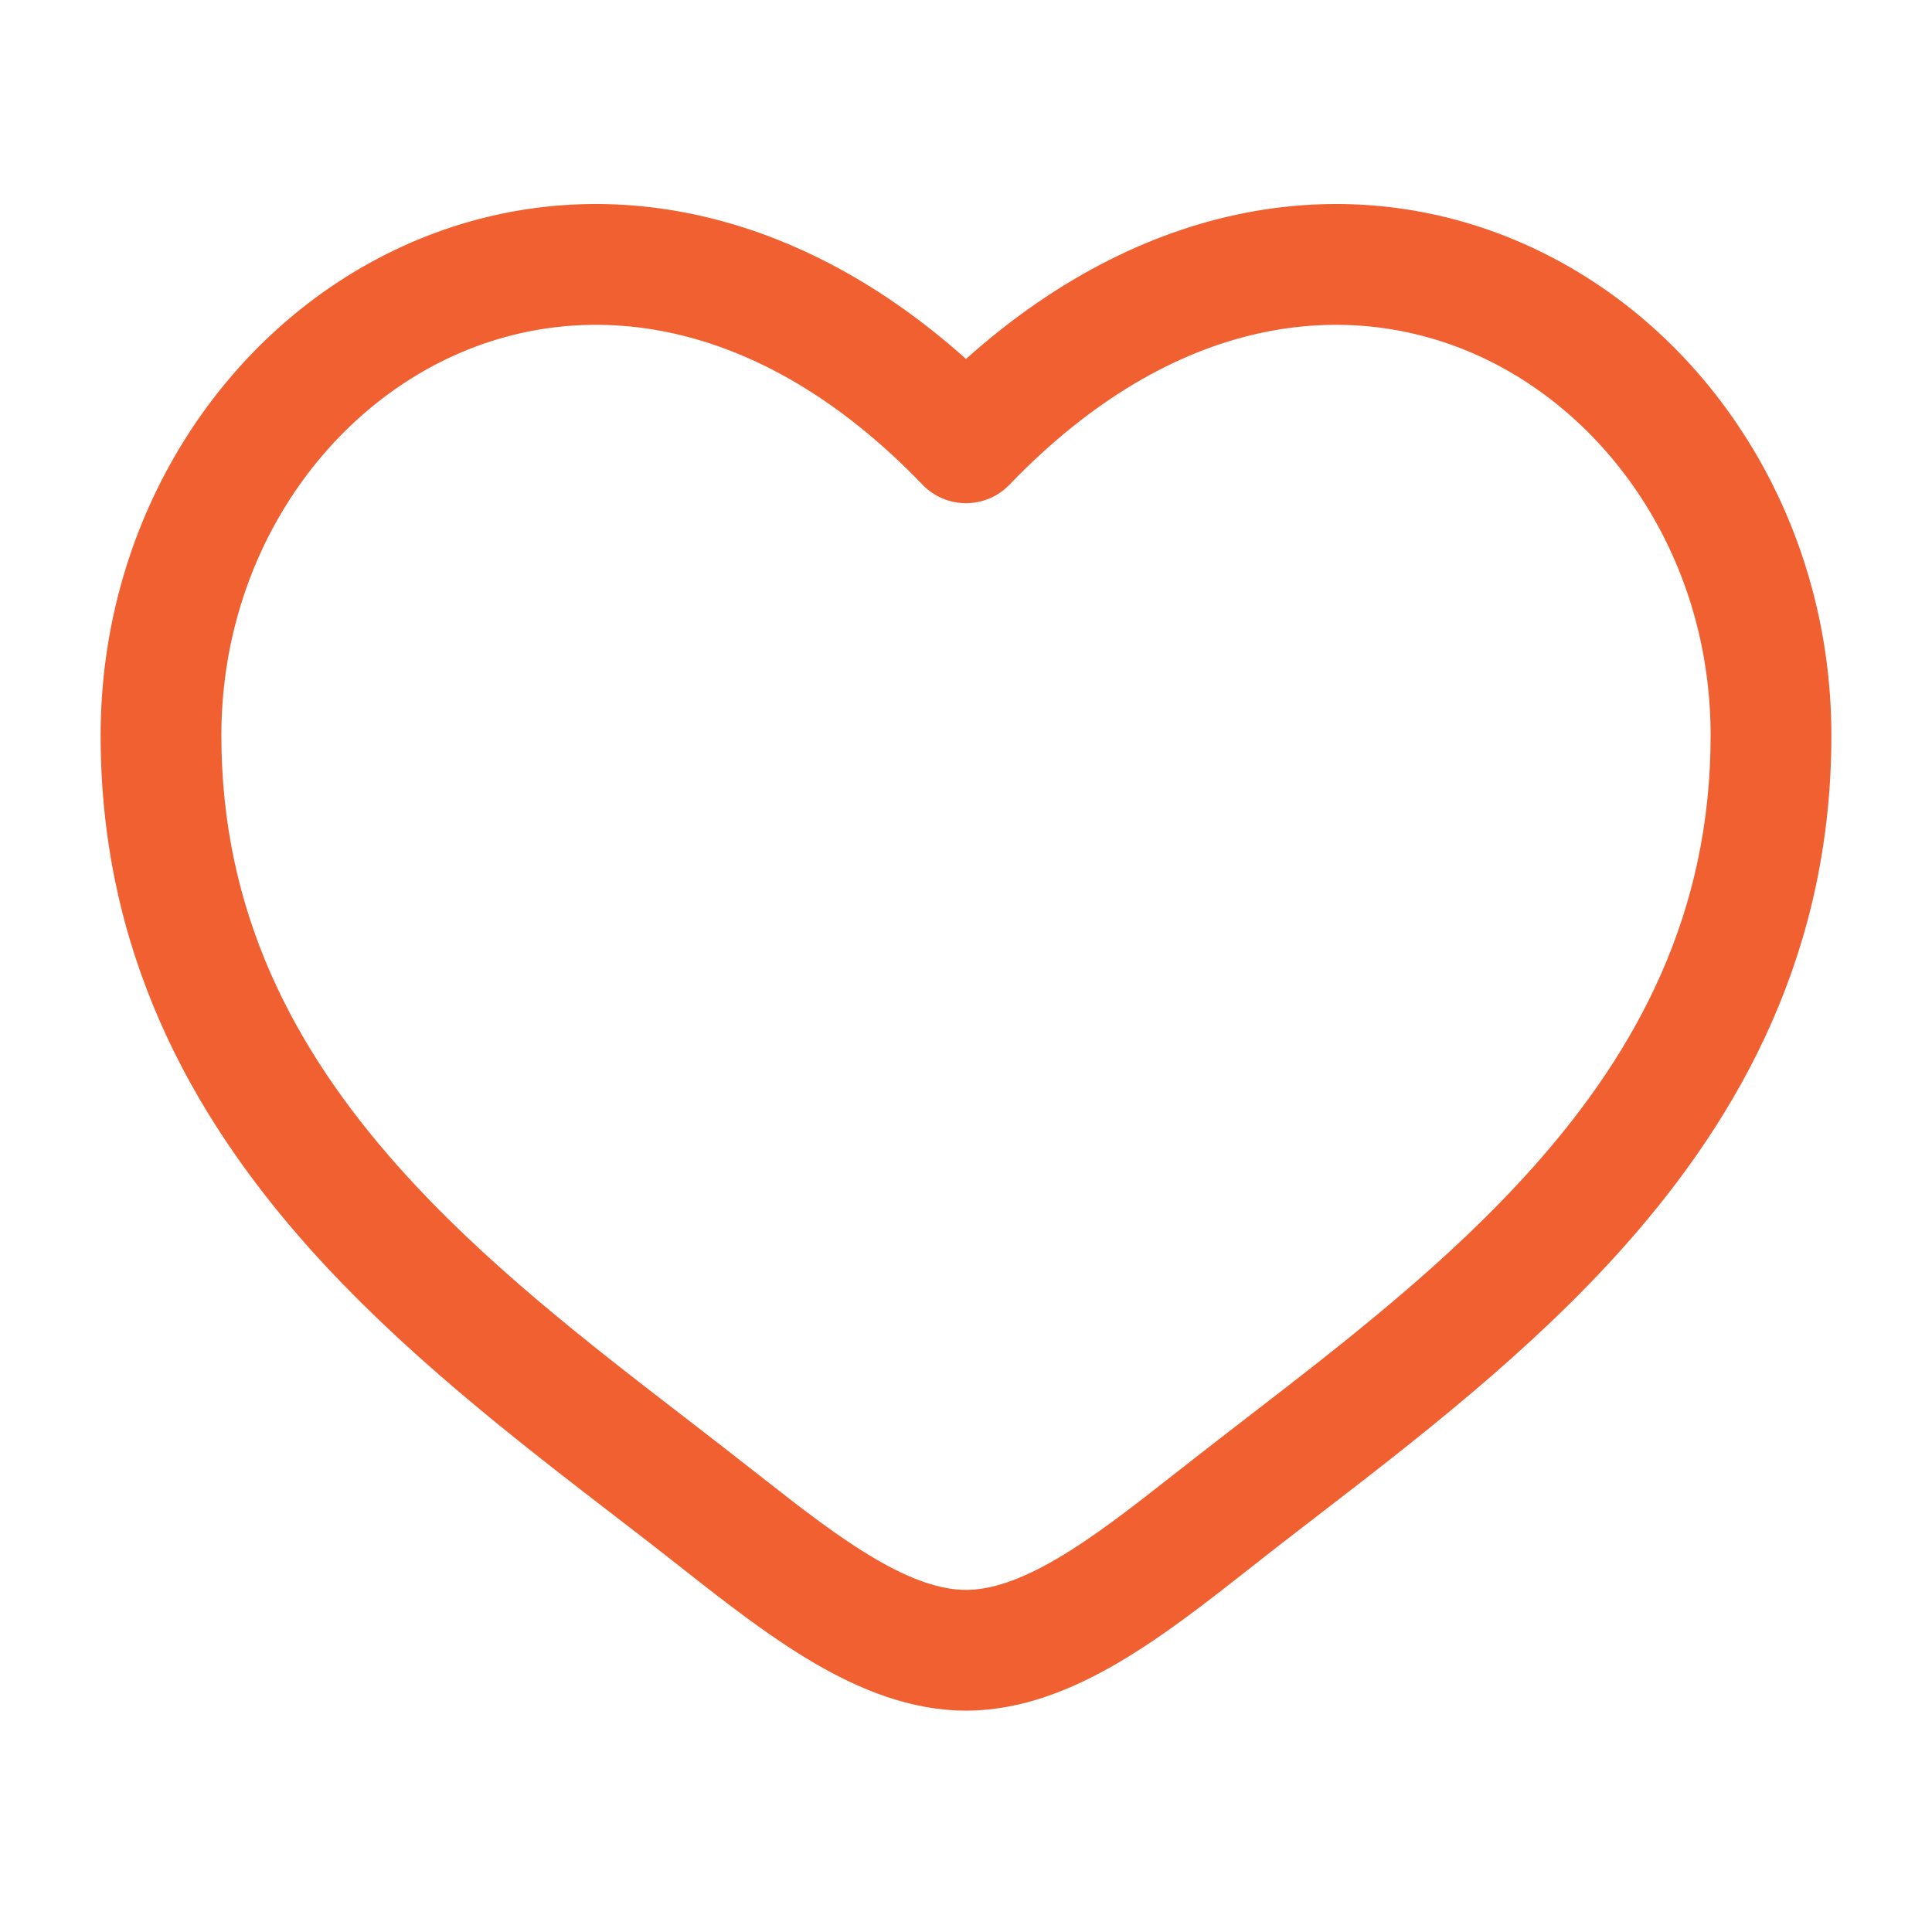
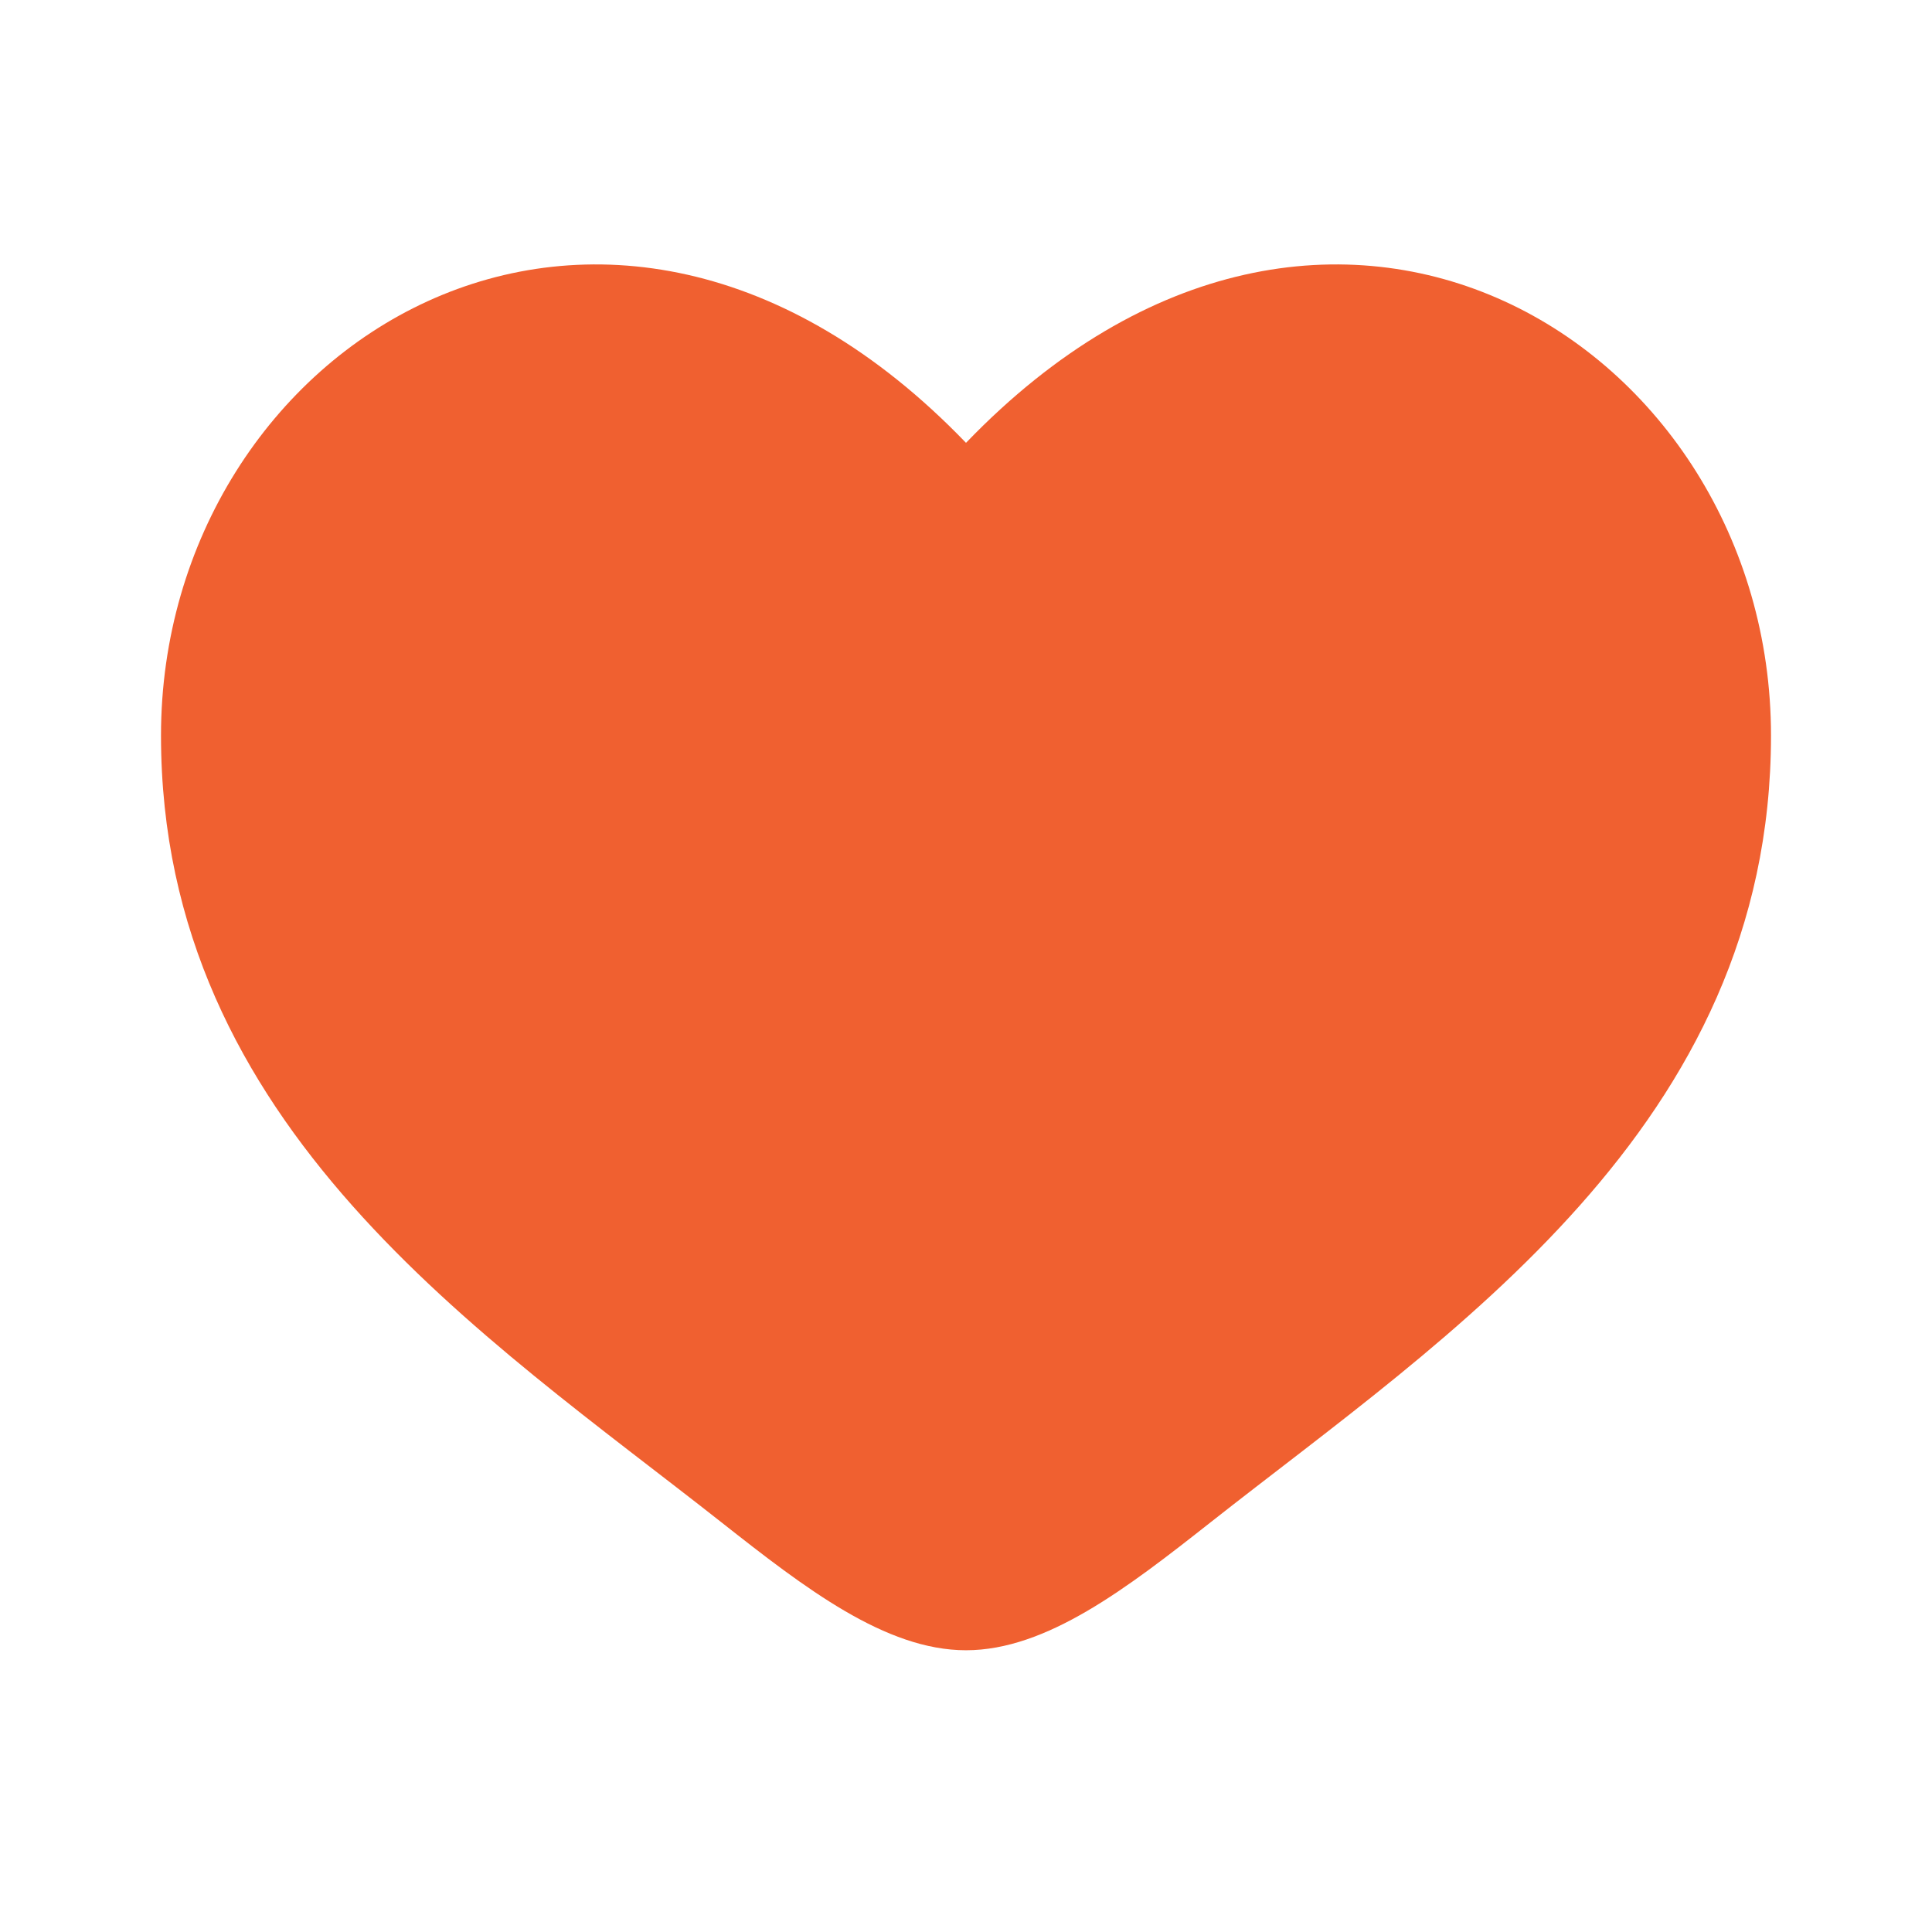
- <svg xmlns="http://www.w3.org/2000/svg" viewBox="0 0 24 24" color="#f06030" fill="none">
-   <path fill-rule="evenodd" clip-rule="evenodd" d="M5.624 4.424C3.965 5.182 2.75 6.986 2.75 9.137C2.75 11.334 3.649 13.028 4.938 14.48C6.001 15.676 7.287 16.668 8.541 17.634C8.839 17.864 9.135 18.093 9.426 18.322C9.952 18.736 10.421 19.1 10.874 19.365C11.326 19.629 11.69 19.75 12 19.75C12.31 19.75 12.674 19.629 13.126 19.365C13.579 19.1 14.048 18.736 14.574 18.322C14.865 18.093 15.161 17.864 15.459 17.634C16.713 16.668 17.999 15.676 19.062 14.48C20.351 13.028 21.25 11.334 21.25 9.137C21.25 6.986 20.035 5.182 18.376 4.424C16.764 3.687 14.598 3.882 12.54 6.021C12.399 6.168 12.204 6.251 12 6.251C11.796 6.251 11.601 6.168 11.46 6.021C9.402 3.882 7.236 3.687 5.624 4.424ZM12 4.459C9.688 2.39 7.099 2.101 5.001 3.06C2.785 4.073 1.25 6.425 1.25 9.137C1.25 11.803 2.361 13.836 3.817 15.476C4.983 16.789 6.41 17.888 7.671 18.858C7.957 19.078 8.234 19.292 8.497 19.5C9.01 19.904 9.56 20.334 10.117 20.66C10.674 20.985 11.31 21.25 12 21.25C12.69 21.25 13.326 20.985 13.883 20.66C14.441 20.334 14.99 19.904 15.503 19.5C15.766 19.292 16.043 19.078 16.329 18.858C17.59 17.888 19.017 16.789 20.183 15.476C21.64 13.836 22.75 11.803 22.75 9.137C22.75 6.425 21.215 4.073 18.999 3.06C16.901 2.101 14.312 2.39 12 4.459Z" fill="currentColor" />
+ <svg xmlns="http://www.w3.org/2000/svg" viewBox="0 0 24 24" fill="none">
+   <style>
+ 		path { fill: #f06030; }
+ 	</style>
+   <path d="M2 9.137C2 14 6.019 16.591 8.962 18.911C10 19.729 11 20.5 12 20.5C13 20.5 14 19.729 15.038 18.911C17.981 16.591 22 14 22 9.137C22 4.274 16.5 0.825 12 5.501C7.5 0.825 2 4.274 2 9.137Z" />
</svg>
